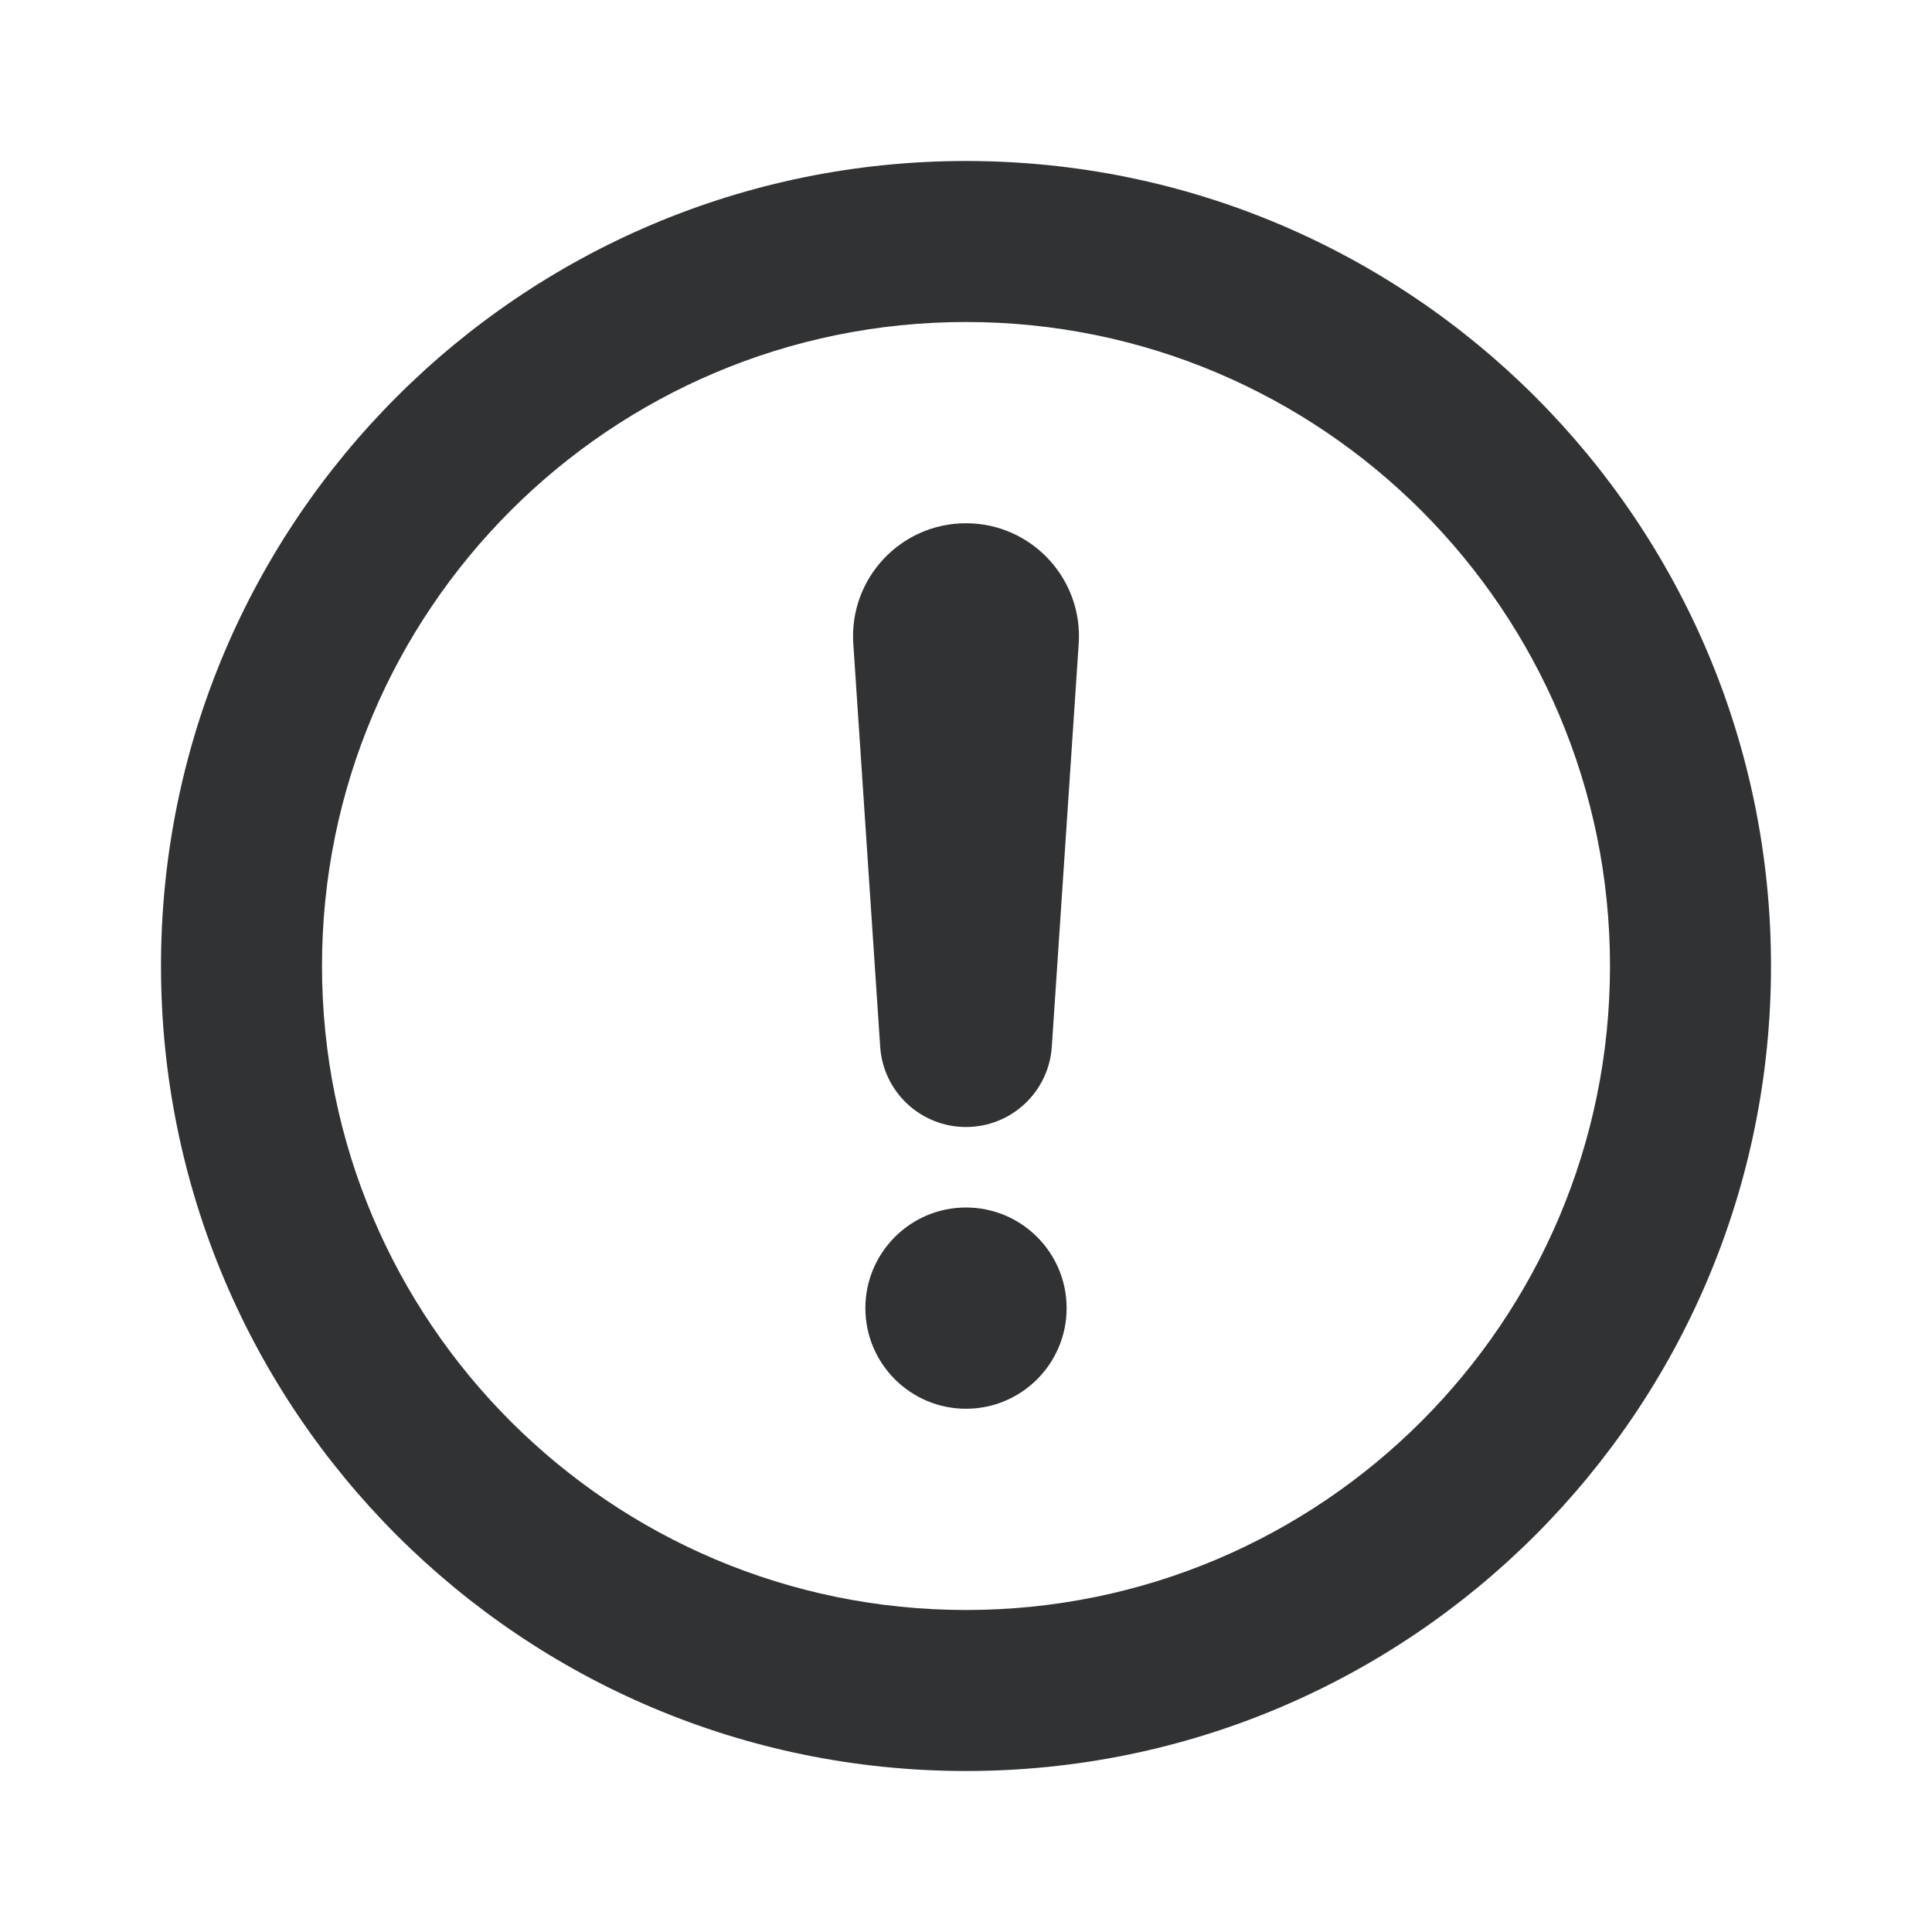
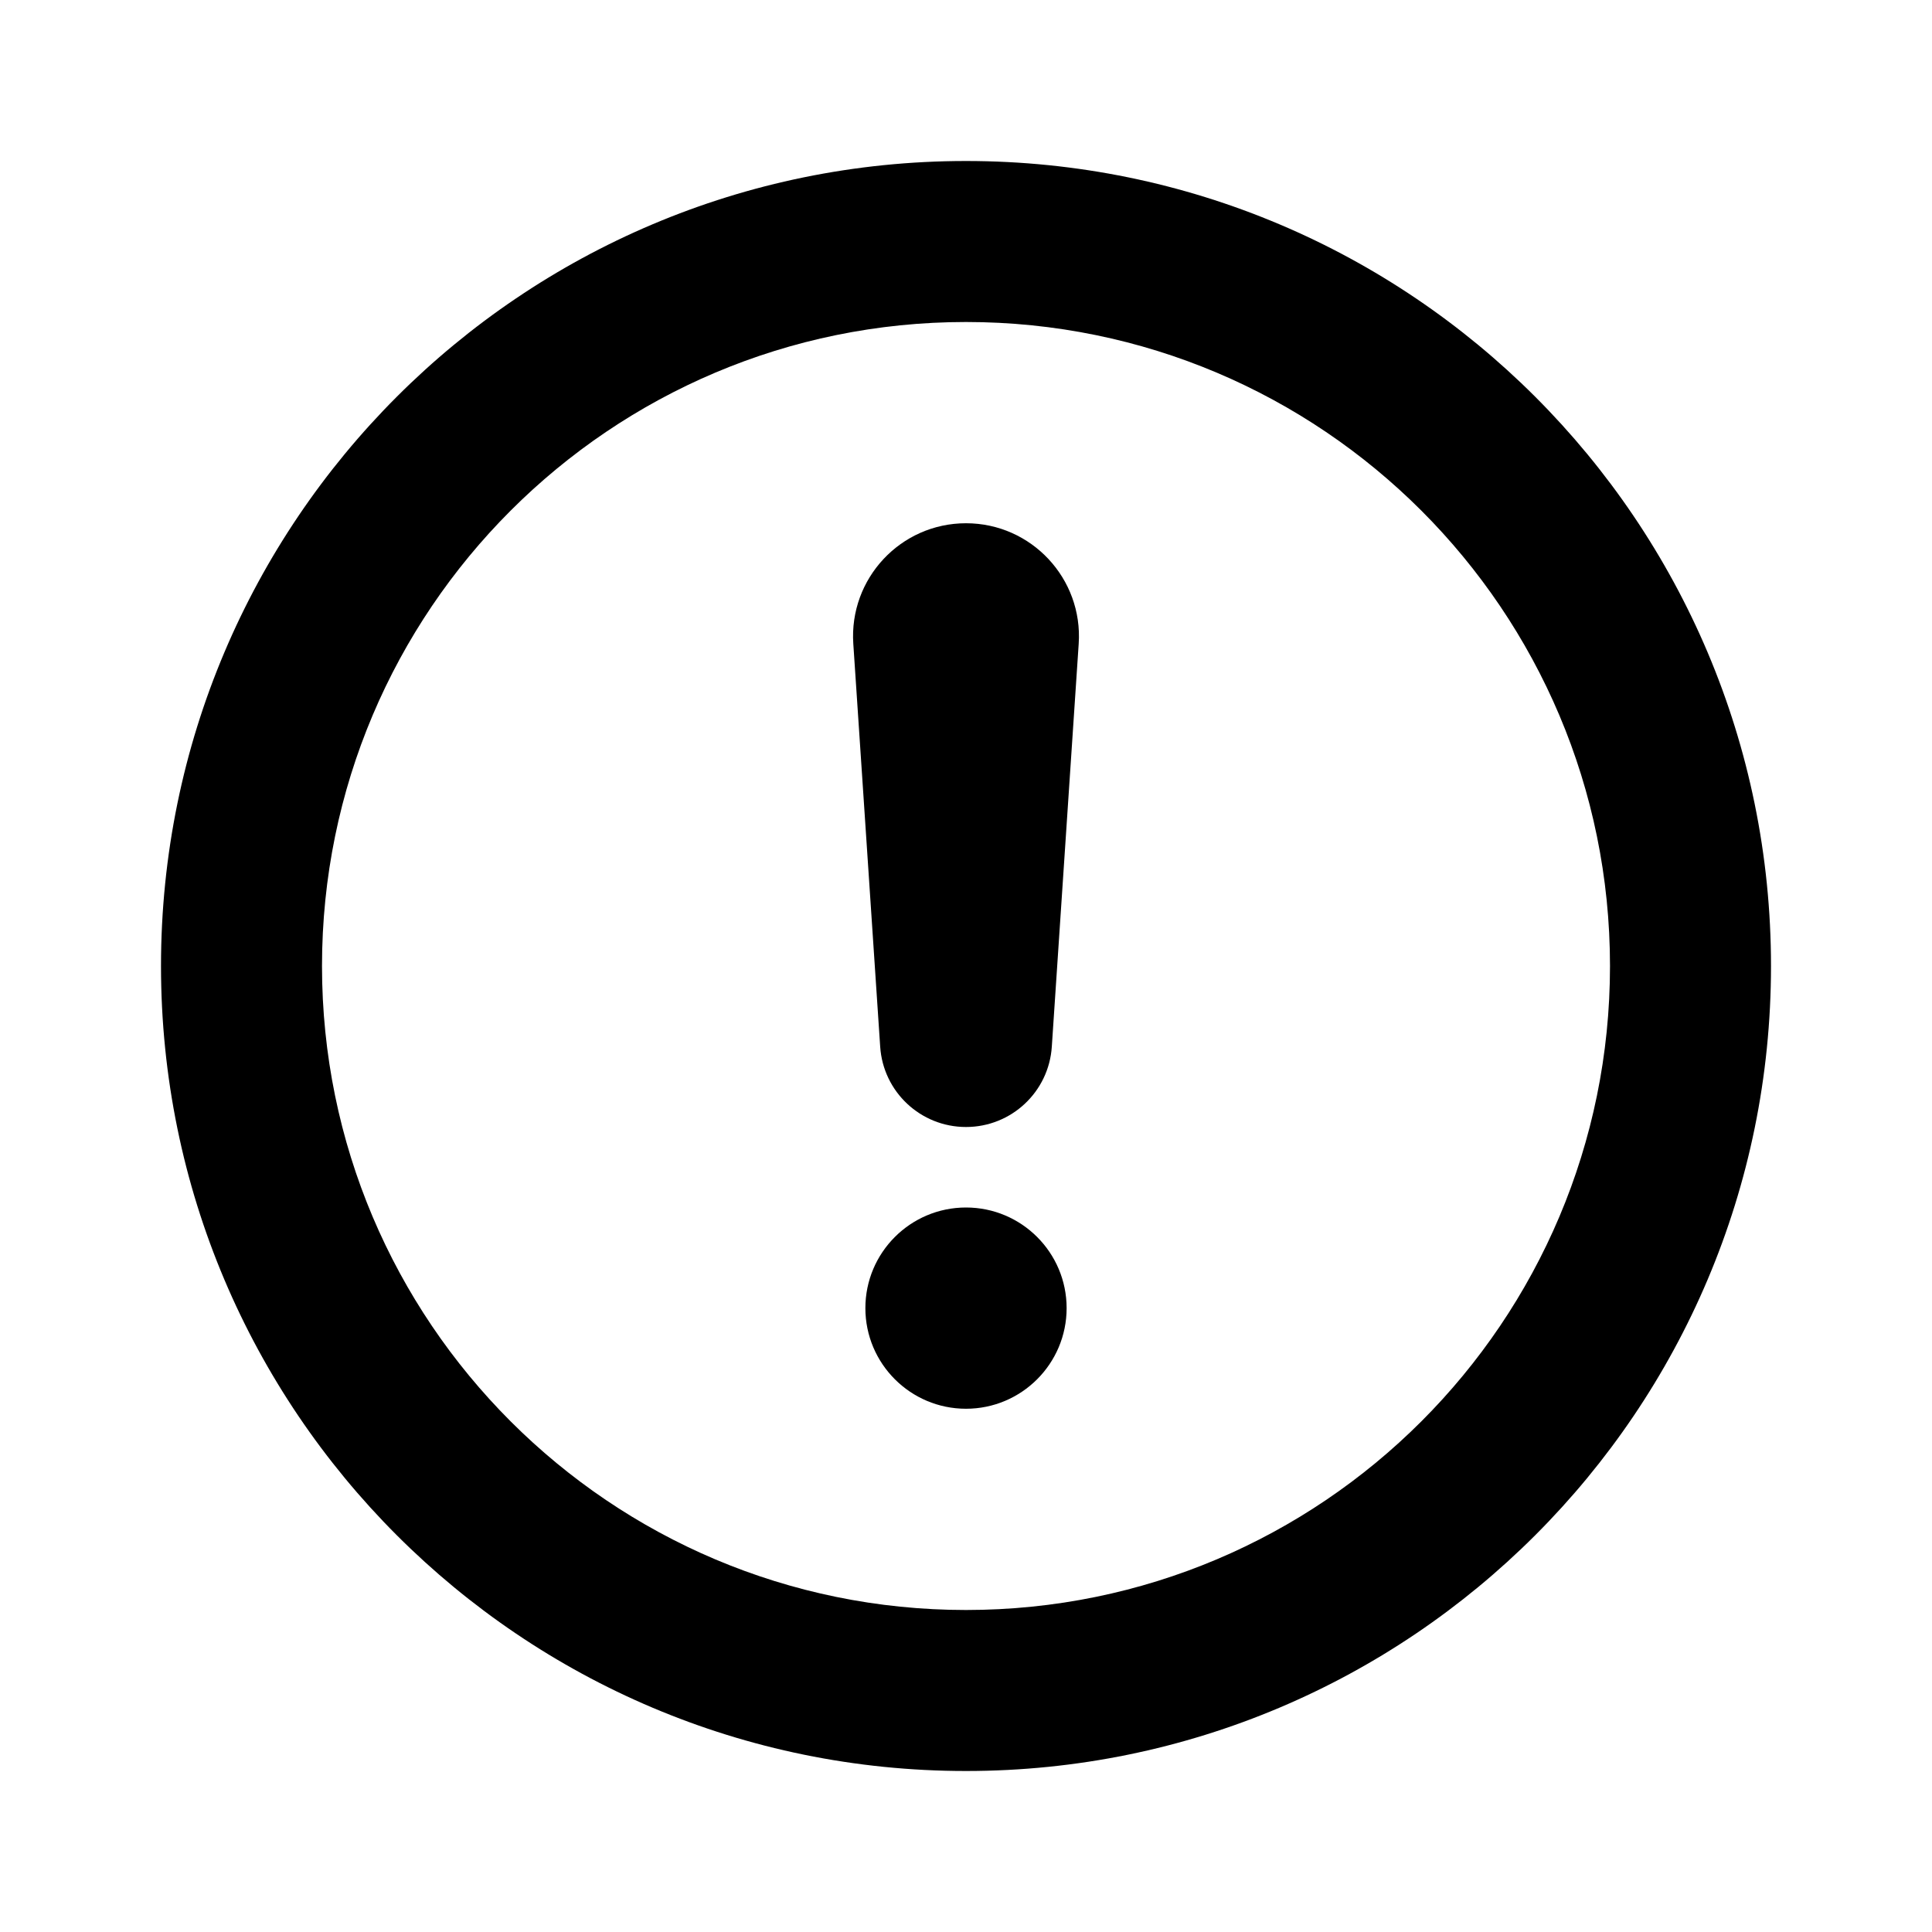
- <svg xmlns="http://www.w3.org/2000/svg" width="24" height="24" viewBox="0 0 24 24" fill="none">
-   <path fill-rule="evenodd" clip-rule="evenodd" d="M12 4C7.582 4 4 7.582 4 12C4 16.418 7.582 20 12 20C16.418 20 20 16.418 20 12C20 7.582 16.418 4 12 4ZM2 12C2 6.477 6.477 2 12 2C17.523 2 22 6.477 22 12C22 17.523 17.523 22 12 22C6.477 22 2 17.523 2 12Z" fill="#303233" />
-   <path fill-rule="evenodd" clip-rule="evenodd" d="M13.25 16.25C13.25 16.94 12.69 17.5 12 17.5C11.31 17.5 10.75 16.94 10.75 16.25C10.75 15.56 11.31 15 12 15C12.69 15 13.25 15.56 13.25 16.25Z" fill="#303233" />
-   <path fill-rule="evenodd" clip-rule="evenodd" d="M10.6 7.997C10.546 7.187 11.188 6.5 12 6.5C12.812 6.5 13.454 7.187 13.4 7.997L13.066 13.002C13.029 13.564 12.563 14 12 14C11.437 14 10.971 13.564 10.934 13.002L10.6 7.997Z" fill="#303233" />
+ <svg xmlns="http://www.w3.org/2000/svg" width="24" height="24" viewBox="0 0 24 24">
+   <path fill-rule="evenodd" clip-rule="evenodd" d="M12 4C7.582 4 4 7.582 4 12C4 16.418 7.582 20 12 20C16.418 20 20 16.418 20 12C20 7.582 16.418 4 12 4ZM2 12C2 6.477 6.477 2 12 2C17.523 2 22 6.477 22 12C22 17.523 17.523 22 12 22C6.477 22 2 17.523 2 12Z" />
+   <path fill-rule="evenodd" clip-rule="evenodd" d="M13.25 16.25C13.25 16.94 12.69 17.5 12 17.5C11.31 17.5 10.75 16.94 10.75 16.25C10.75 15.56 11.31 15 12 15C12.69 15 13.25 15.56 13.25 16.25Z" />
+   <path fill-rule="evenodd" clip-rule="evenodd" d="M10.6 7.997C10.546 7.187 11.188 6.5 12 6.5C12.812 6.5 13.454 7.187 13.4 7.997L13.066 13.002C13.029 13.564 12.563 14 12 14C11.437 14 10.971 13.564 10.934 13.002L10.6 7.997Z" />
</svg>
